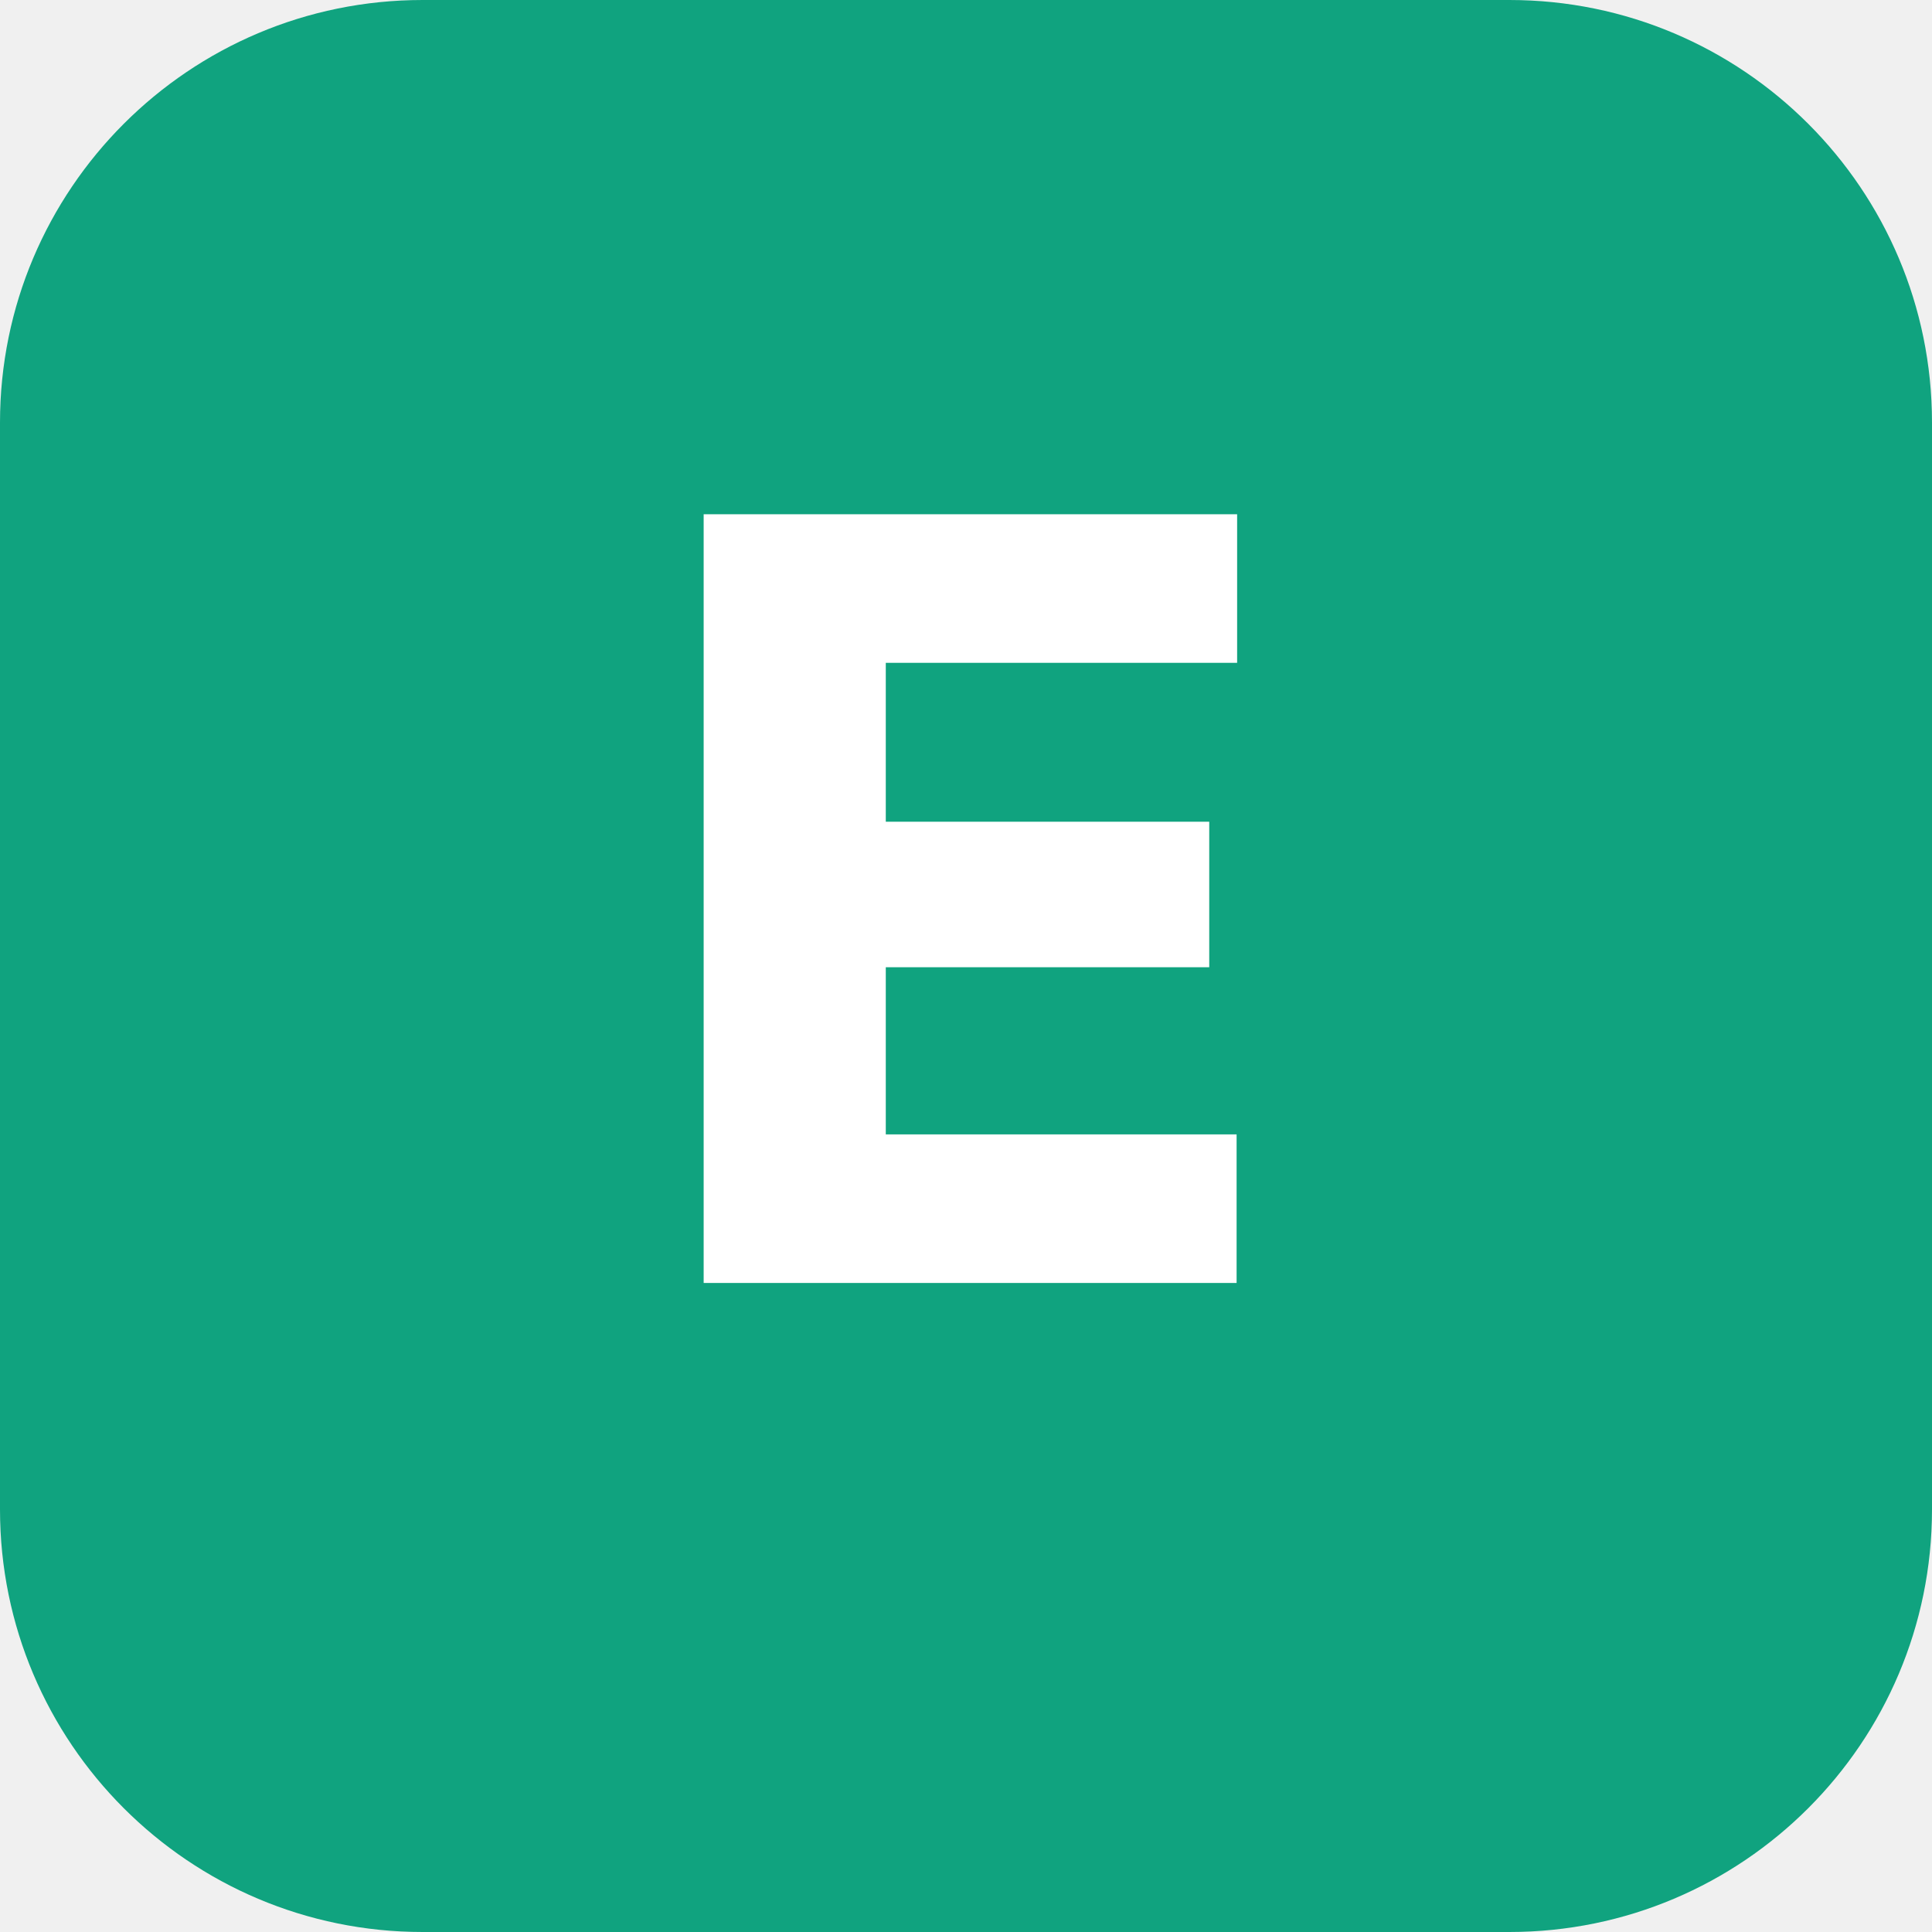
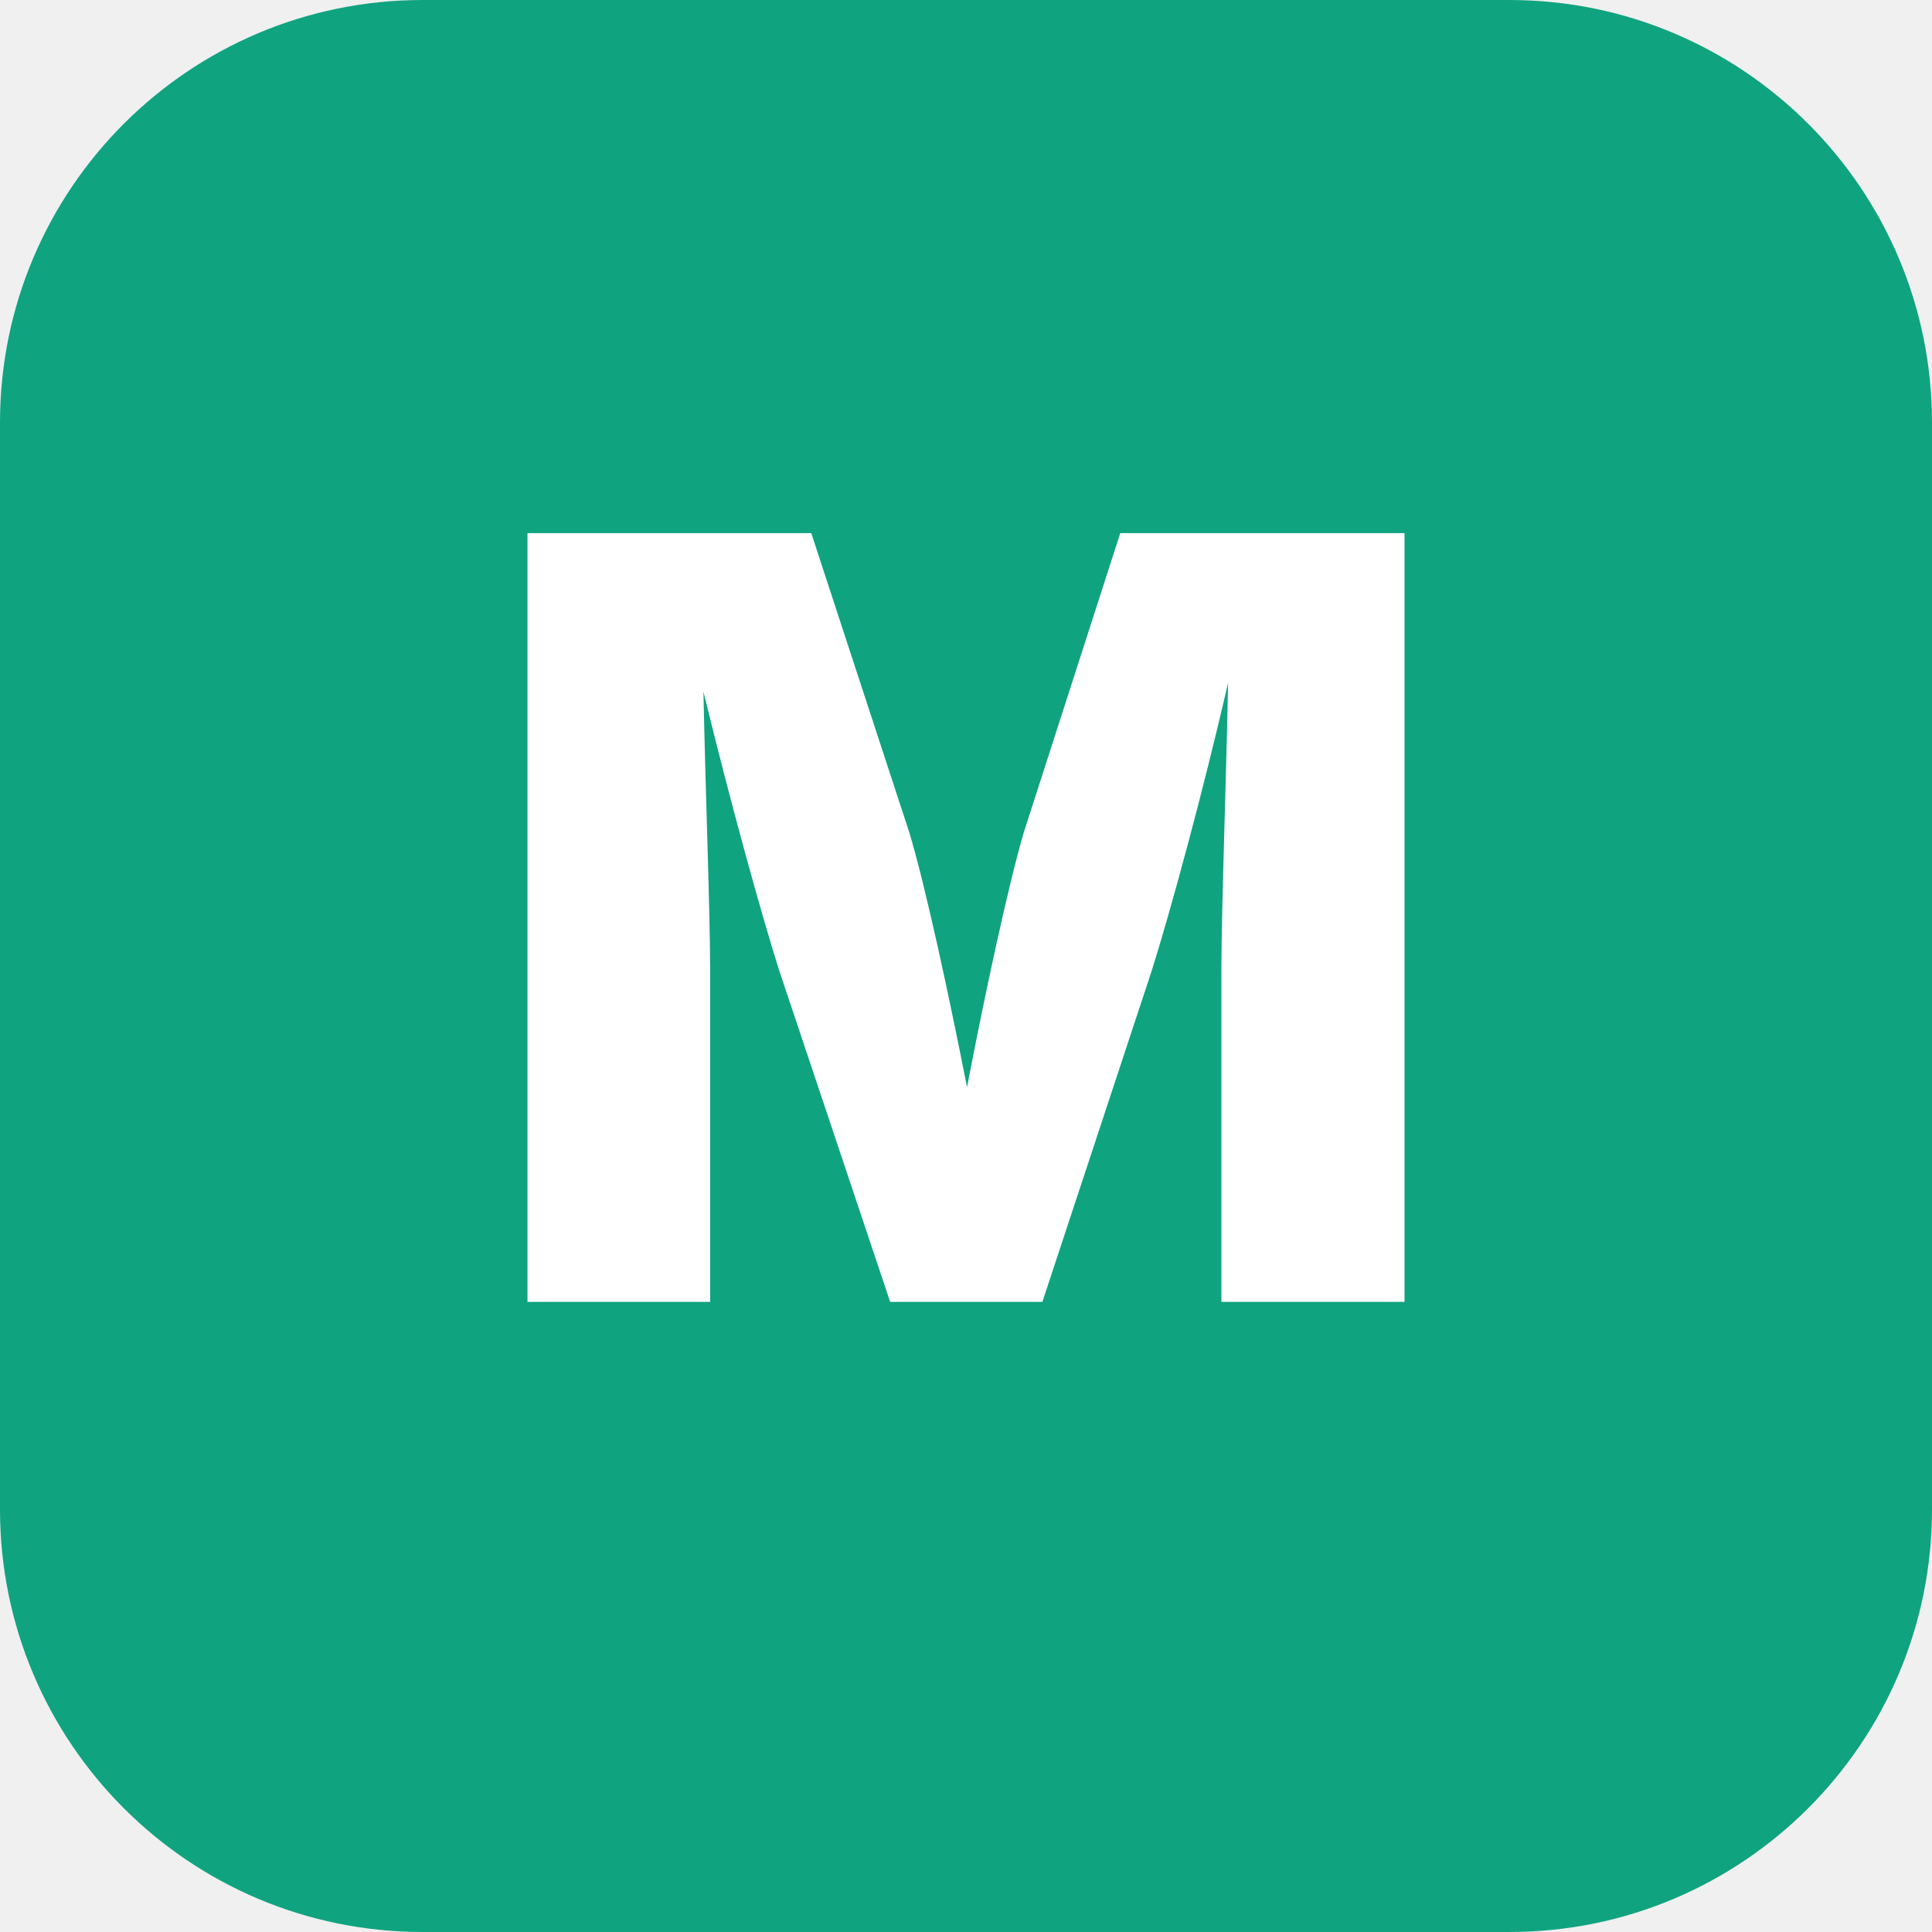
<svg xmlns="http://www.w3.org/2000/svg" viewBox="0 0 512 512">
  <rect width="512" height="512" rx="112" fill="#10a37f" />
-   <text x="256" y="340" text-anchor="middle" font-family="Inter,Arial,sans-serif" font-size="280" font-weight="800" fill="#fff">E</text>
+   <text x="256" y="345" text-anchor="middle" font-family="Inter,Arial,sans-serif" font-size="280" font-weight="800" fill="#fff">M</text>
</svg>
